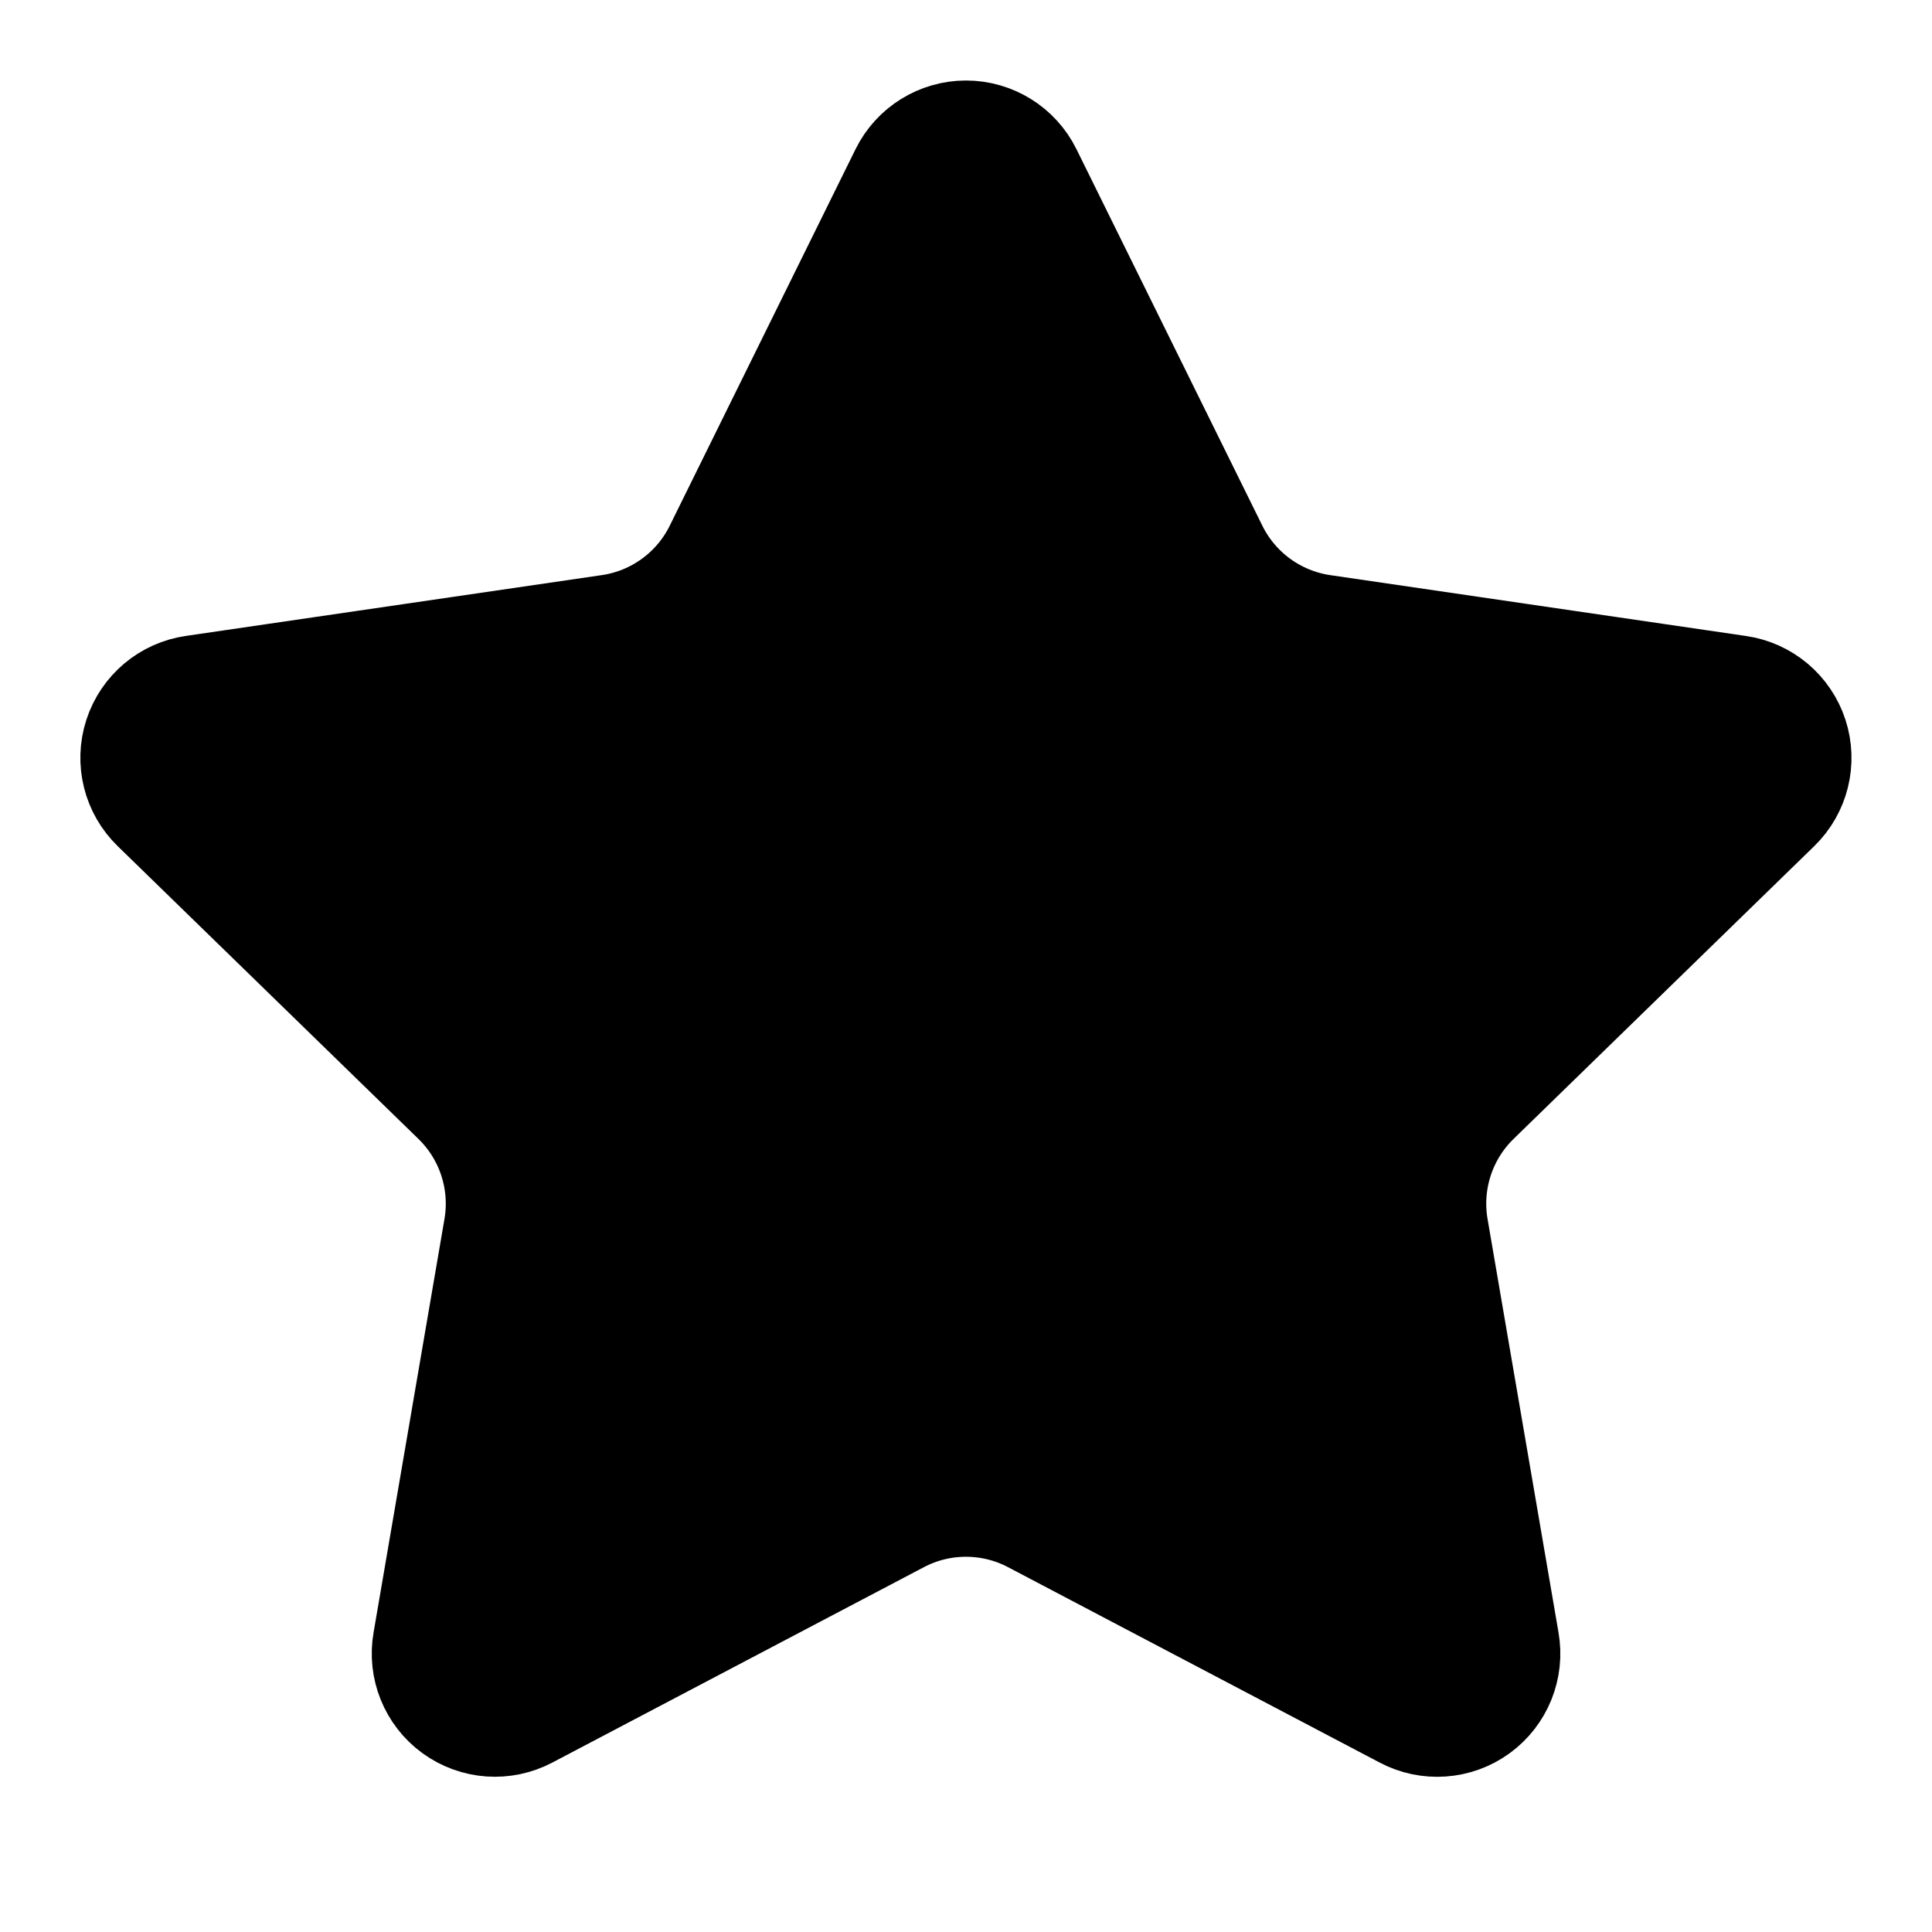
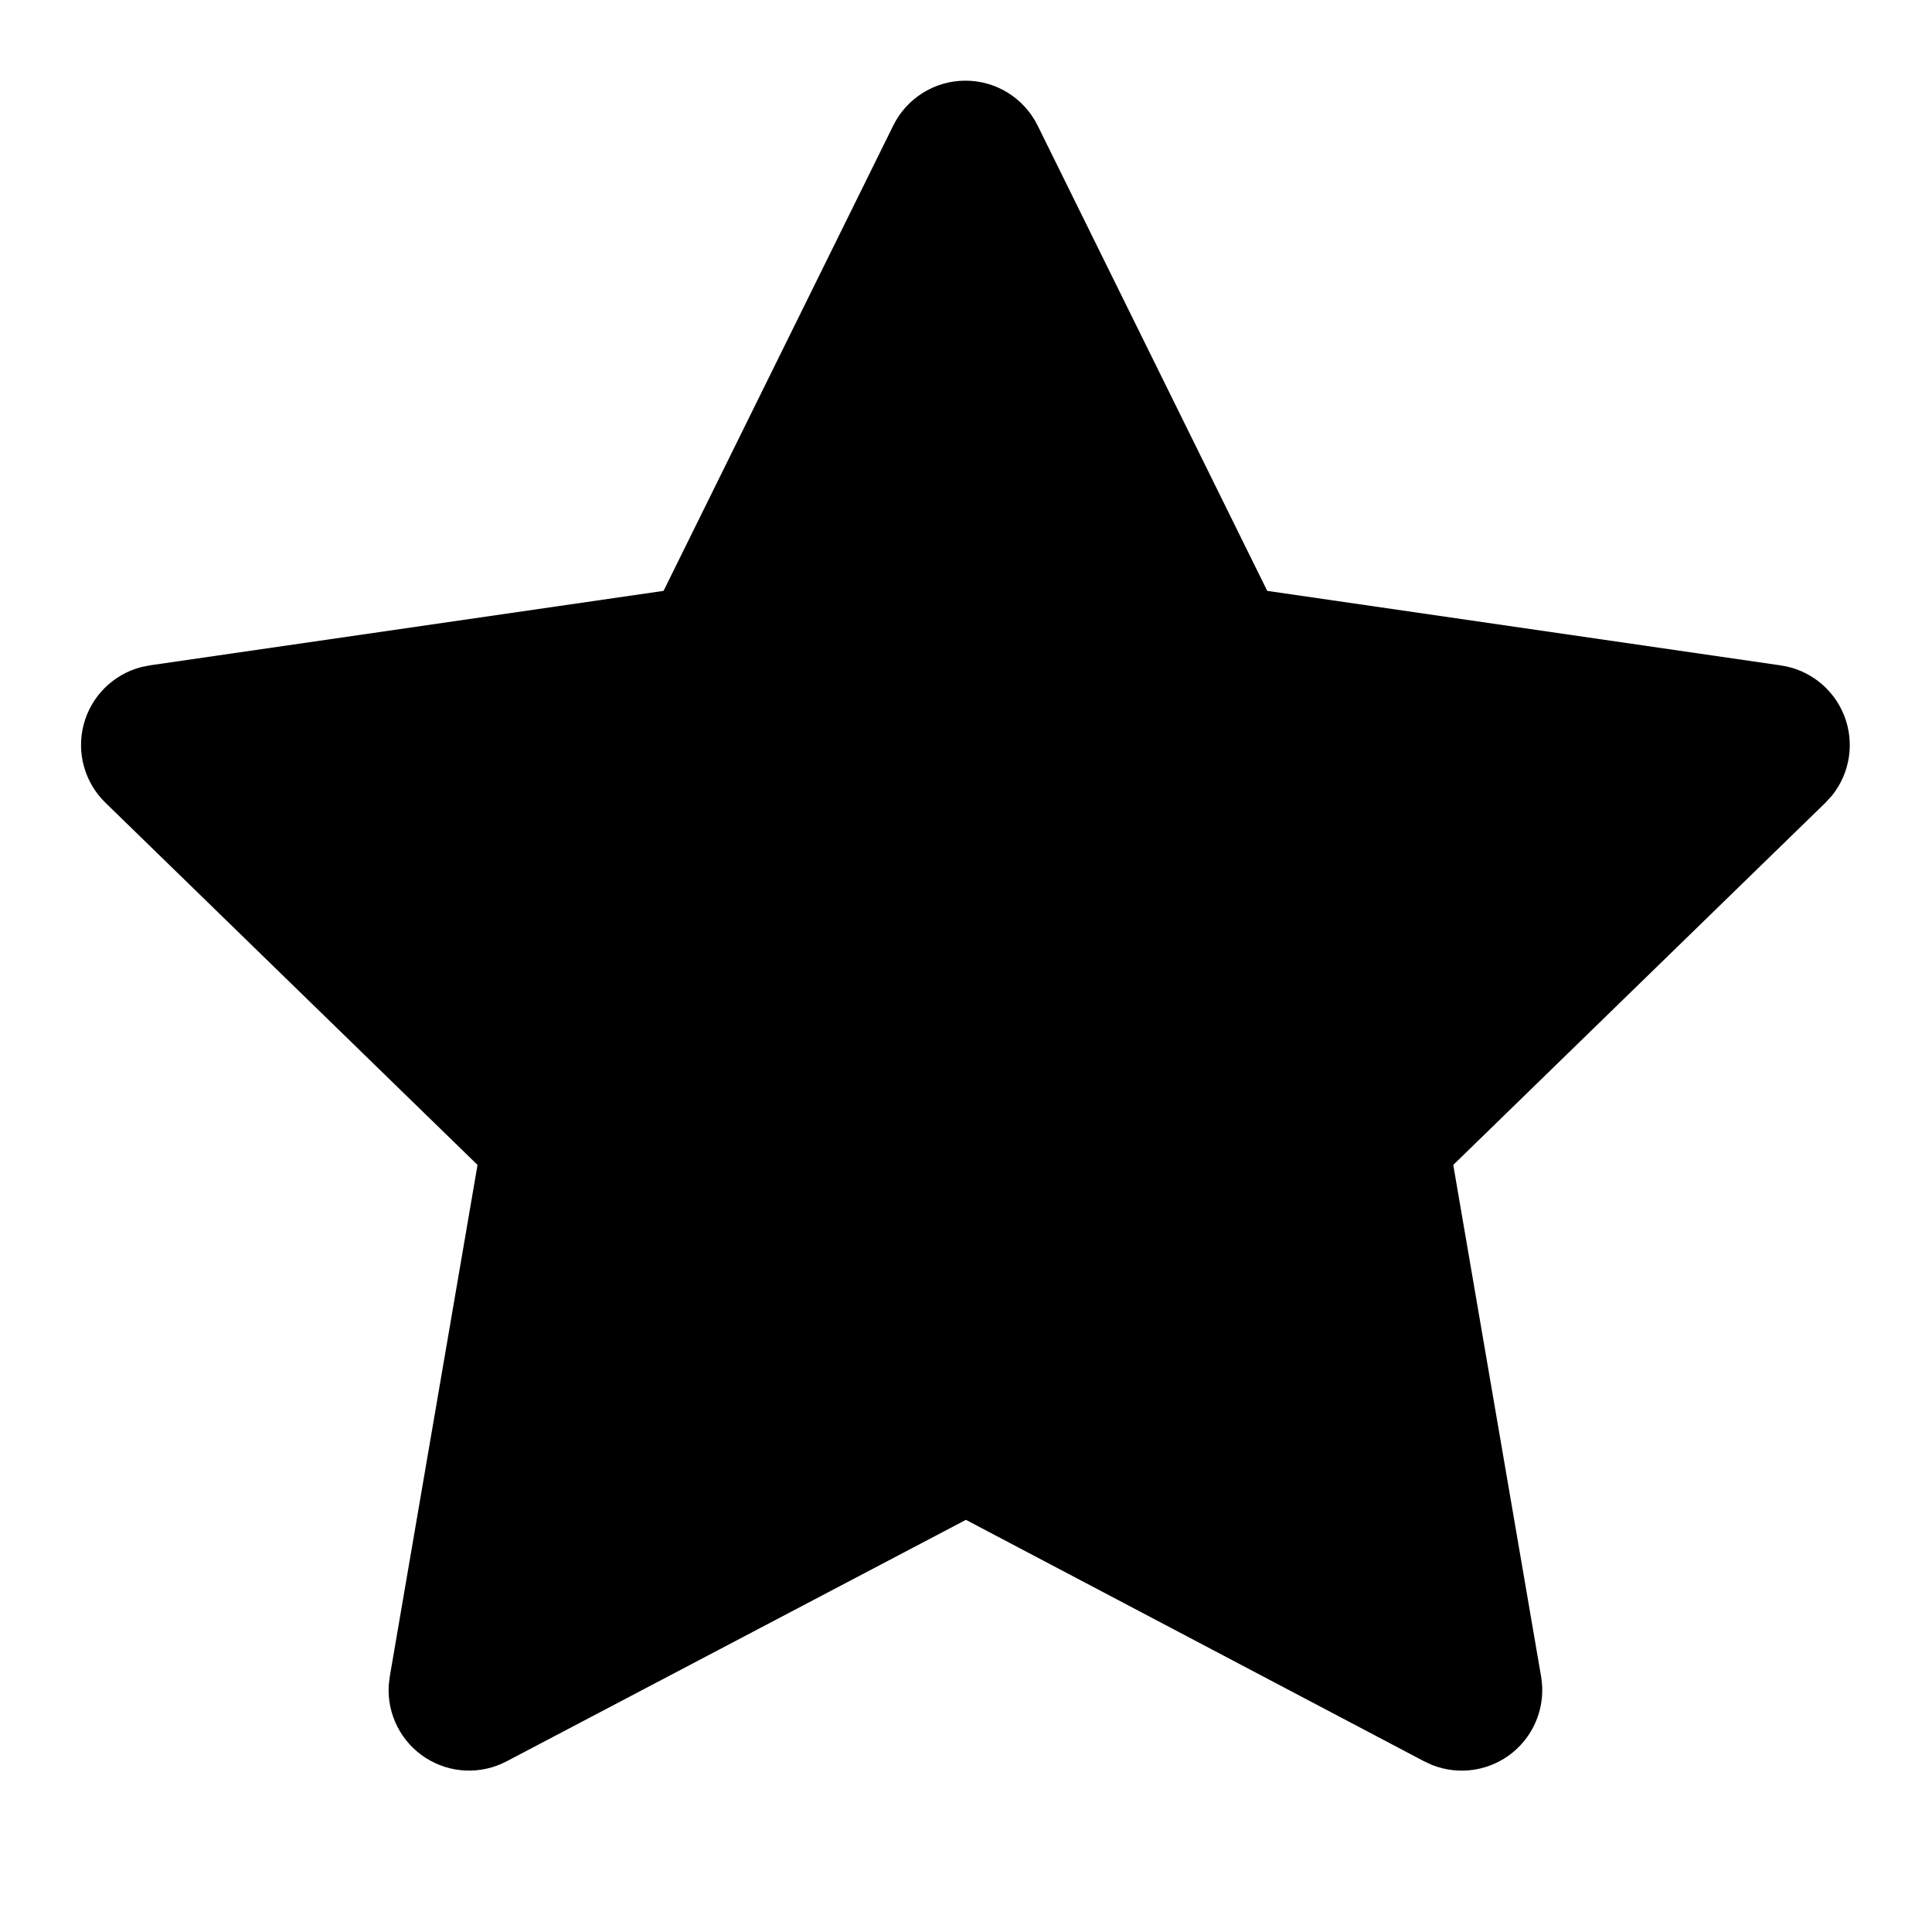
- <svg xmlns="http://www.w3.org/2000/svg" width="24" height="24" viewBox="0 0 24 24" fill="currentColor" stroke="currentColor" stroke-width="2" stroke-linecap="round" stroke-linejoin="round">
-   <path d="M11.525 2.295a.53.53 0 0 1 .95 0l2.31 4.679a2.123 2.123 0 0 0 1.595 1.16l5.166.756a.53.53 0 0 1 .294.904l-3.736 3.638a2.123 2.123 0 0 0-.611 1.878l.882 5.14a.53.53 0 0 1-.771.56l-4.618-2.428a2.122 2.122 0 0 0-1.973 0L6.396 21.01a.53.53 0 0 1-.77-.56l.881-5.139a2.122 2.122 0 0 0-.611-1.879L2.16 9.795a.53.53 0 0 1 .294-.906l5.165-.755a2.122 2.122 0 0 0 1.597-1.16z" />
+ <svg xmlns="http://www.w3.org/2000/svg" width="24" height="24" viewBox="0 0 24 24" fill="currentColor">
+   <path d="M8.243 7.34l-6.38 .925l-.113 .023a1 1 0 0 0 -.44 1.684l4.622 4.499l-1.09 6.355l-.013 .11a1 1 0 0 0 1.464 .944l5.706 -3l5.693 3l.1 .046a1 1 0 0 0 1.352 -1.1l-1.091 -6.355l4.624 -4.5l.078 -.085a1 1 0 0 0 -.633 -1.62l-6.38 -.926l-2.852 -5.78a1 1 0 0 0 -1.794 0l-2.853 5.78z" />
</svg>
